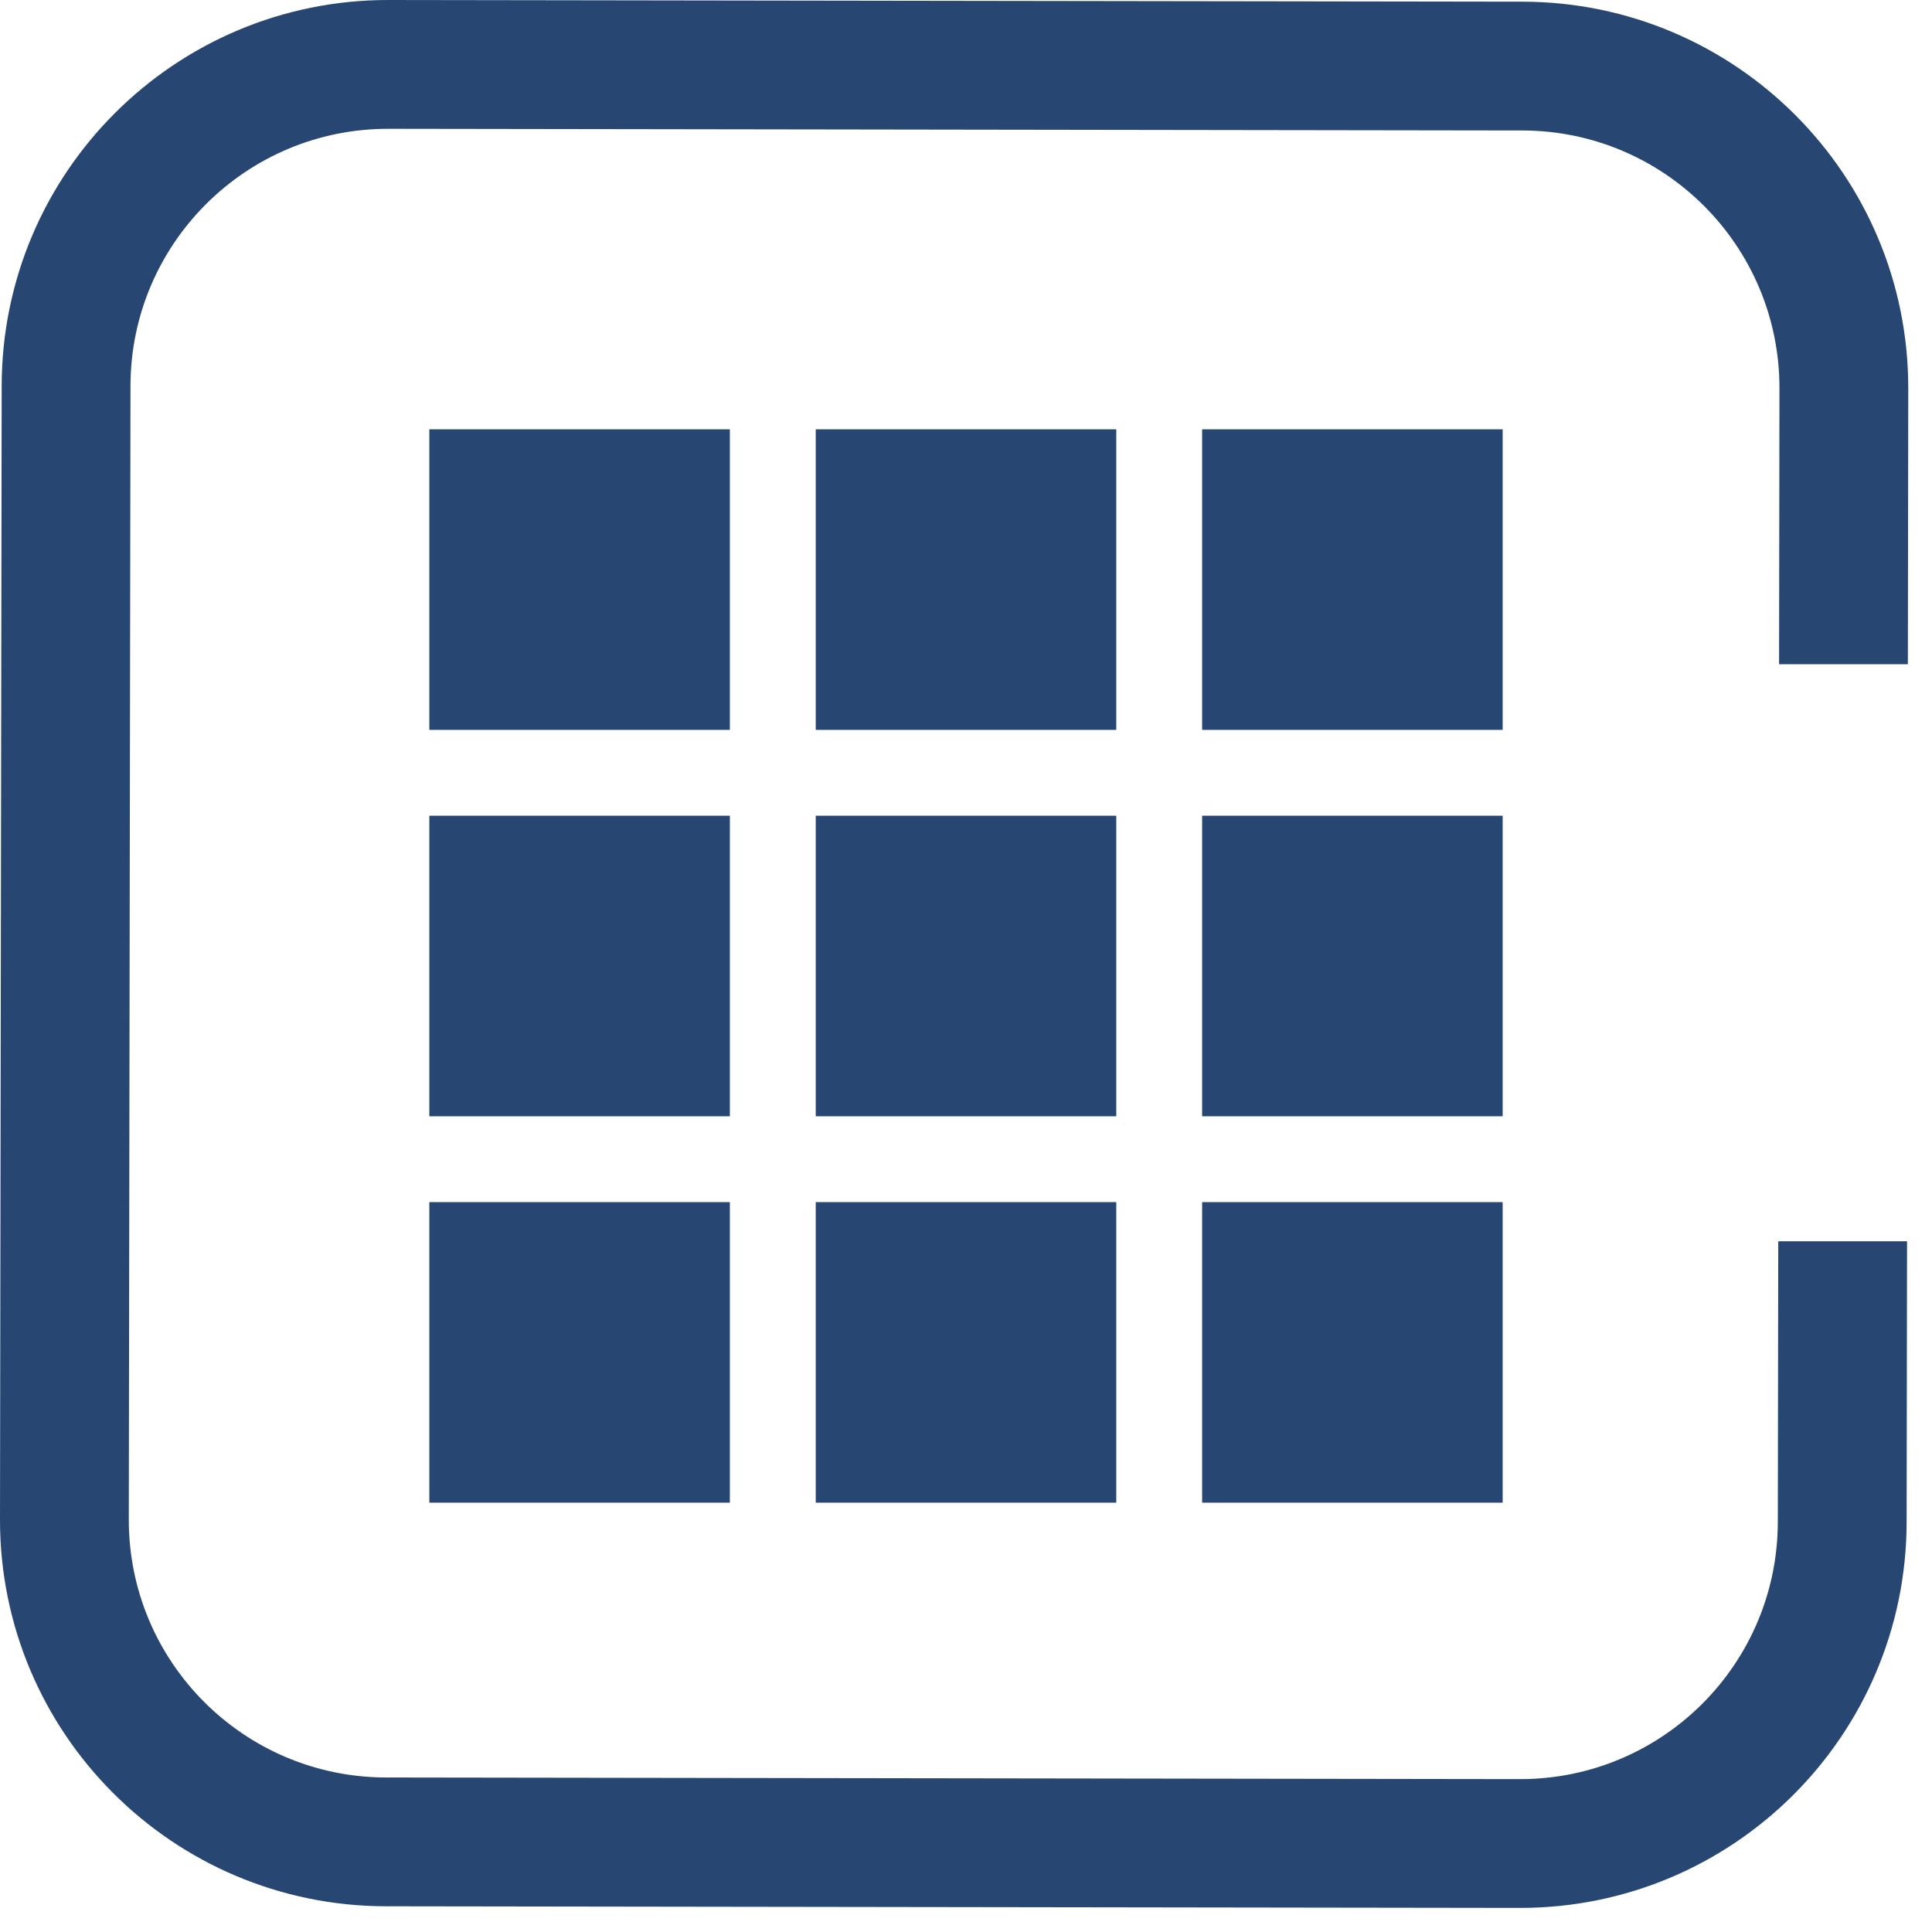
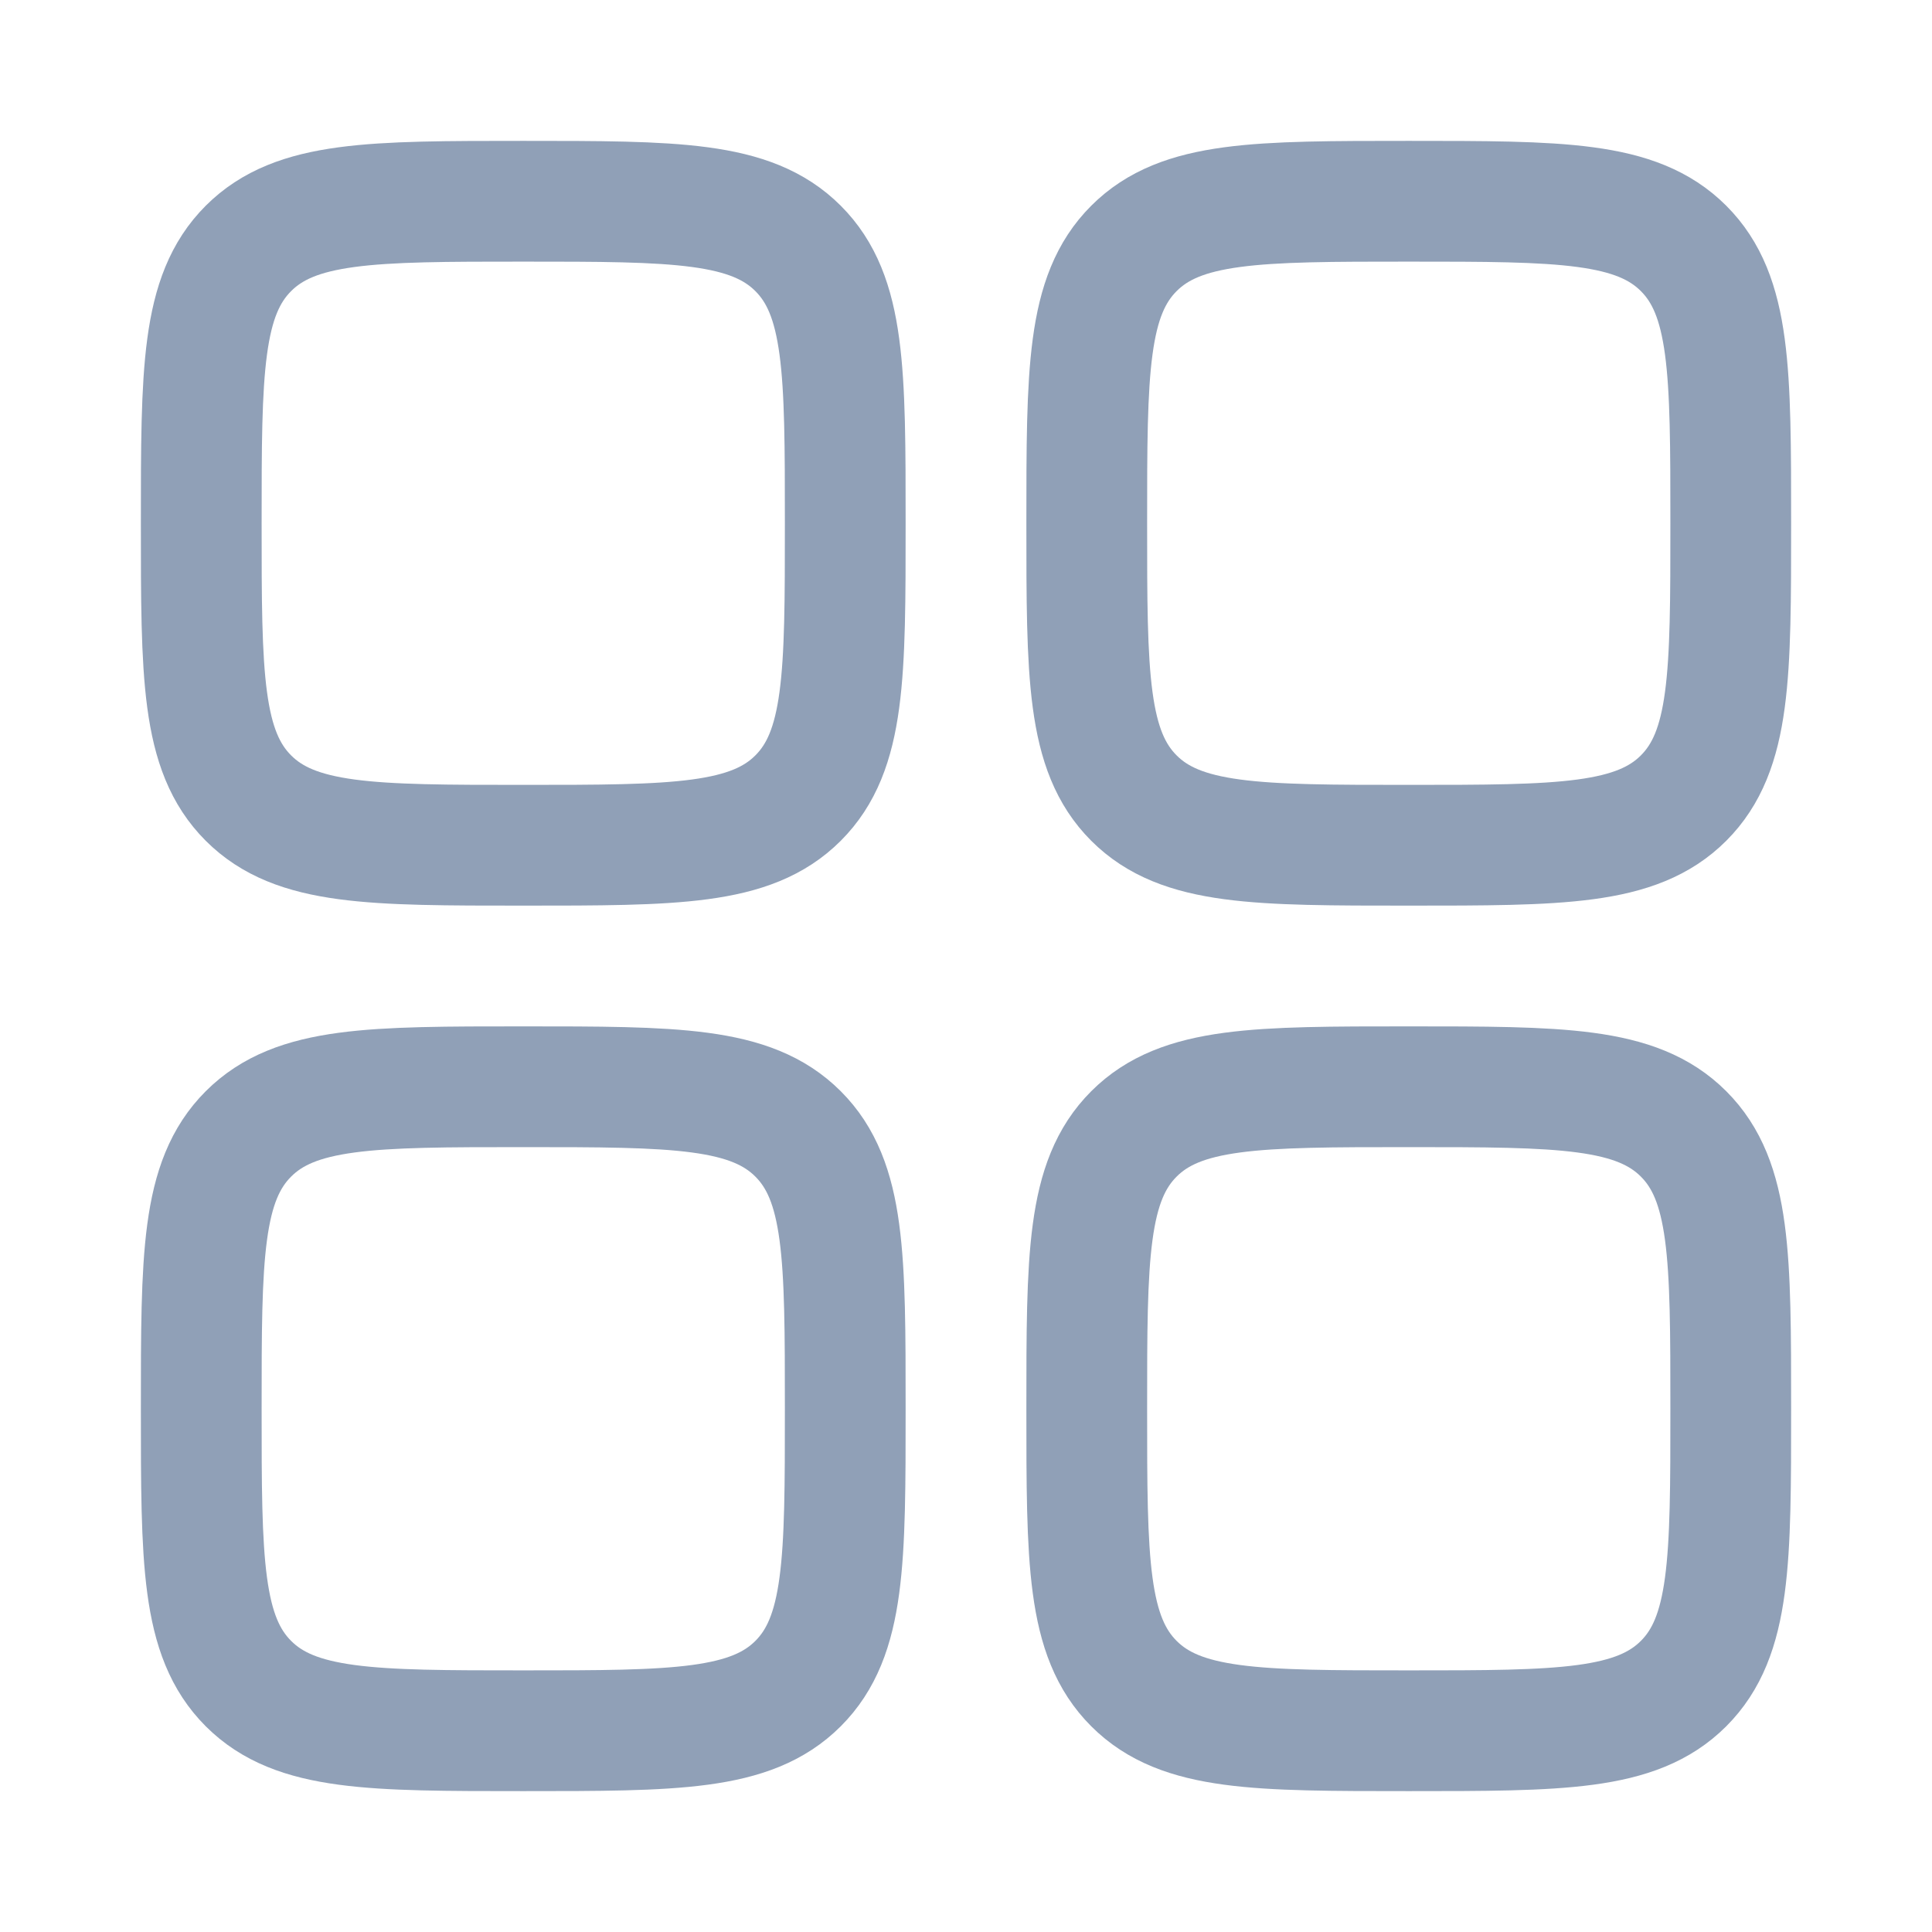
- <svg xmlns="http://www.w3.org/2000/svg" width="45" height="45" viewBox="0 0 45 45" fill="none">
-   <path fill-rule="evenodd" clip-rule="evenodd" d="M35.461 0.039L9.052 9.77679e-06C4.081 -0.007 0.046 4.016 0.039 8.987L9.98323e-06 35.388C-0.007 40.358 4.016 44.393 8.987 44.401L35.396 44.439C40.367 44.446 44.402 40.423 44.409 35.452L44.419 28.912H41.419L41.409 35.448C41.404 38.762 38.714 41.444 35.4 41.439L8.991 41.401C5.678 41.396 2.995 38.706 3 35.392L3.039 8.991C3.043 5.678 5.734 2.995 9.047 3L35.456 3.039C38.77 3.043 41.452 5.734 41.447 9.047L41.438 15.471H44.438L44.447 9.052C44.455 4.081 40.431 0.046 35.461 0.039ZM17 28H10V35H17V28ZM28 28H35V35H28V28ZM26 28H19V35H26V28ZM10 10H17V17H10V10ZM35 10H28V17H35V10ZM19 10H26V17H19V10ZM17 19H10V26H17V19ZM28 19H35V26H28V19ZM26 19H19V26H26V19Z" fill="#274772" />
+ <svg xmlns="http://www.w3.org/2000/svg" width="24" height="24" viewBox="0 0 24 24" fill="none">
+   <path d="M2.5 6.5C2.5 4.614 2.5 3.672 3.086 3.086C3.672 2.5 4.614 2.5 6.5 2.5C8.386 2.5 9.328 2.5 9.914 3.086C10.5 3.672 10.5 4.614 10.5 6.5C10.5 8.386 10.5 9.328 9.914 9.914C9.328 10.5 8.386 10.5 6.5 10.5C4.614 10.5 3.672 10.5 3.086 9.914C2.5 9.328 2.5 8.386 2.5 6.5Z" stroke="#90A0B7" stroke-width="1.5" />
+   <path d="M13.5 17.5C13.5 15.614 13.5 14.672 14.086 14.086C14.672 13.5 15.614 13.5 17.5 13.5C19.386 13.5 20.328 13.5 20.914 14.086C21.5 14.672 21.5 15.614 21.5 17.5C21.5 19.386 21.5 20.328 20.914 20.914C20.328 21.5 19.386 21.5 17.5 21.5C15.614 21.5 14.672 21.5 14.086 20.914C13.5 20.328 13.5 19.386 13.5 17.5Z" stroke="#90A0B7" stroke-width="1.5" />
+   <path d="M2.5 17.5C2.5 15.614 2.5 14.672 3.086 14.086C3.672 13.5 4.614 13.5 6.5 13.5C8.386 13.5 9.328 13.5 9.914 14.086C10.5 14.672 10.5 15.614 10.5 17.5C10.5 19.386 10.5 20.328 9.914 20.914C9.328 21.5 8.386 21.5 6.5 21.5C4.614 21.5 3.672 21.5 3.086 20.914C2.5 20.328 2.5 19.386 2.5 17.5Z" stroke="#90A0B7" stroke-width="1.5" />
+   <path d="M13.5 6.5C13.5 4.614 13.5 3.672 14.086 3.086C14.672 2.5 15.614 2.5 17.5 2.5C19.386 2.5 20.328 2.5 20.914 3.086C21.5 3.672 21.5 4.614 21.5 6.5C21.5 8.386 21.5 9.328 20.914 9.914C20.328 10.5 19.386 10.5 17.5 10.5C15.614 10.5 14.672 10.5 14.086 9.914C13.5 9.328 13.5 8.386 13.5 6.5Z" stroke="#90A0B7" stroke-width="1.5" />
</svg>
